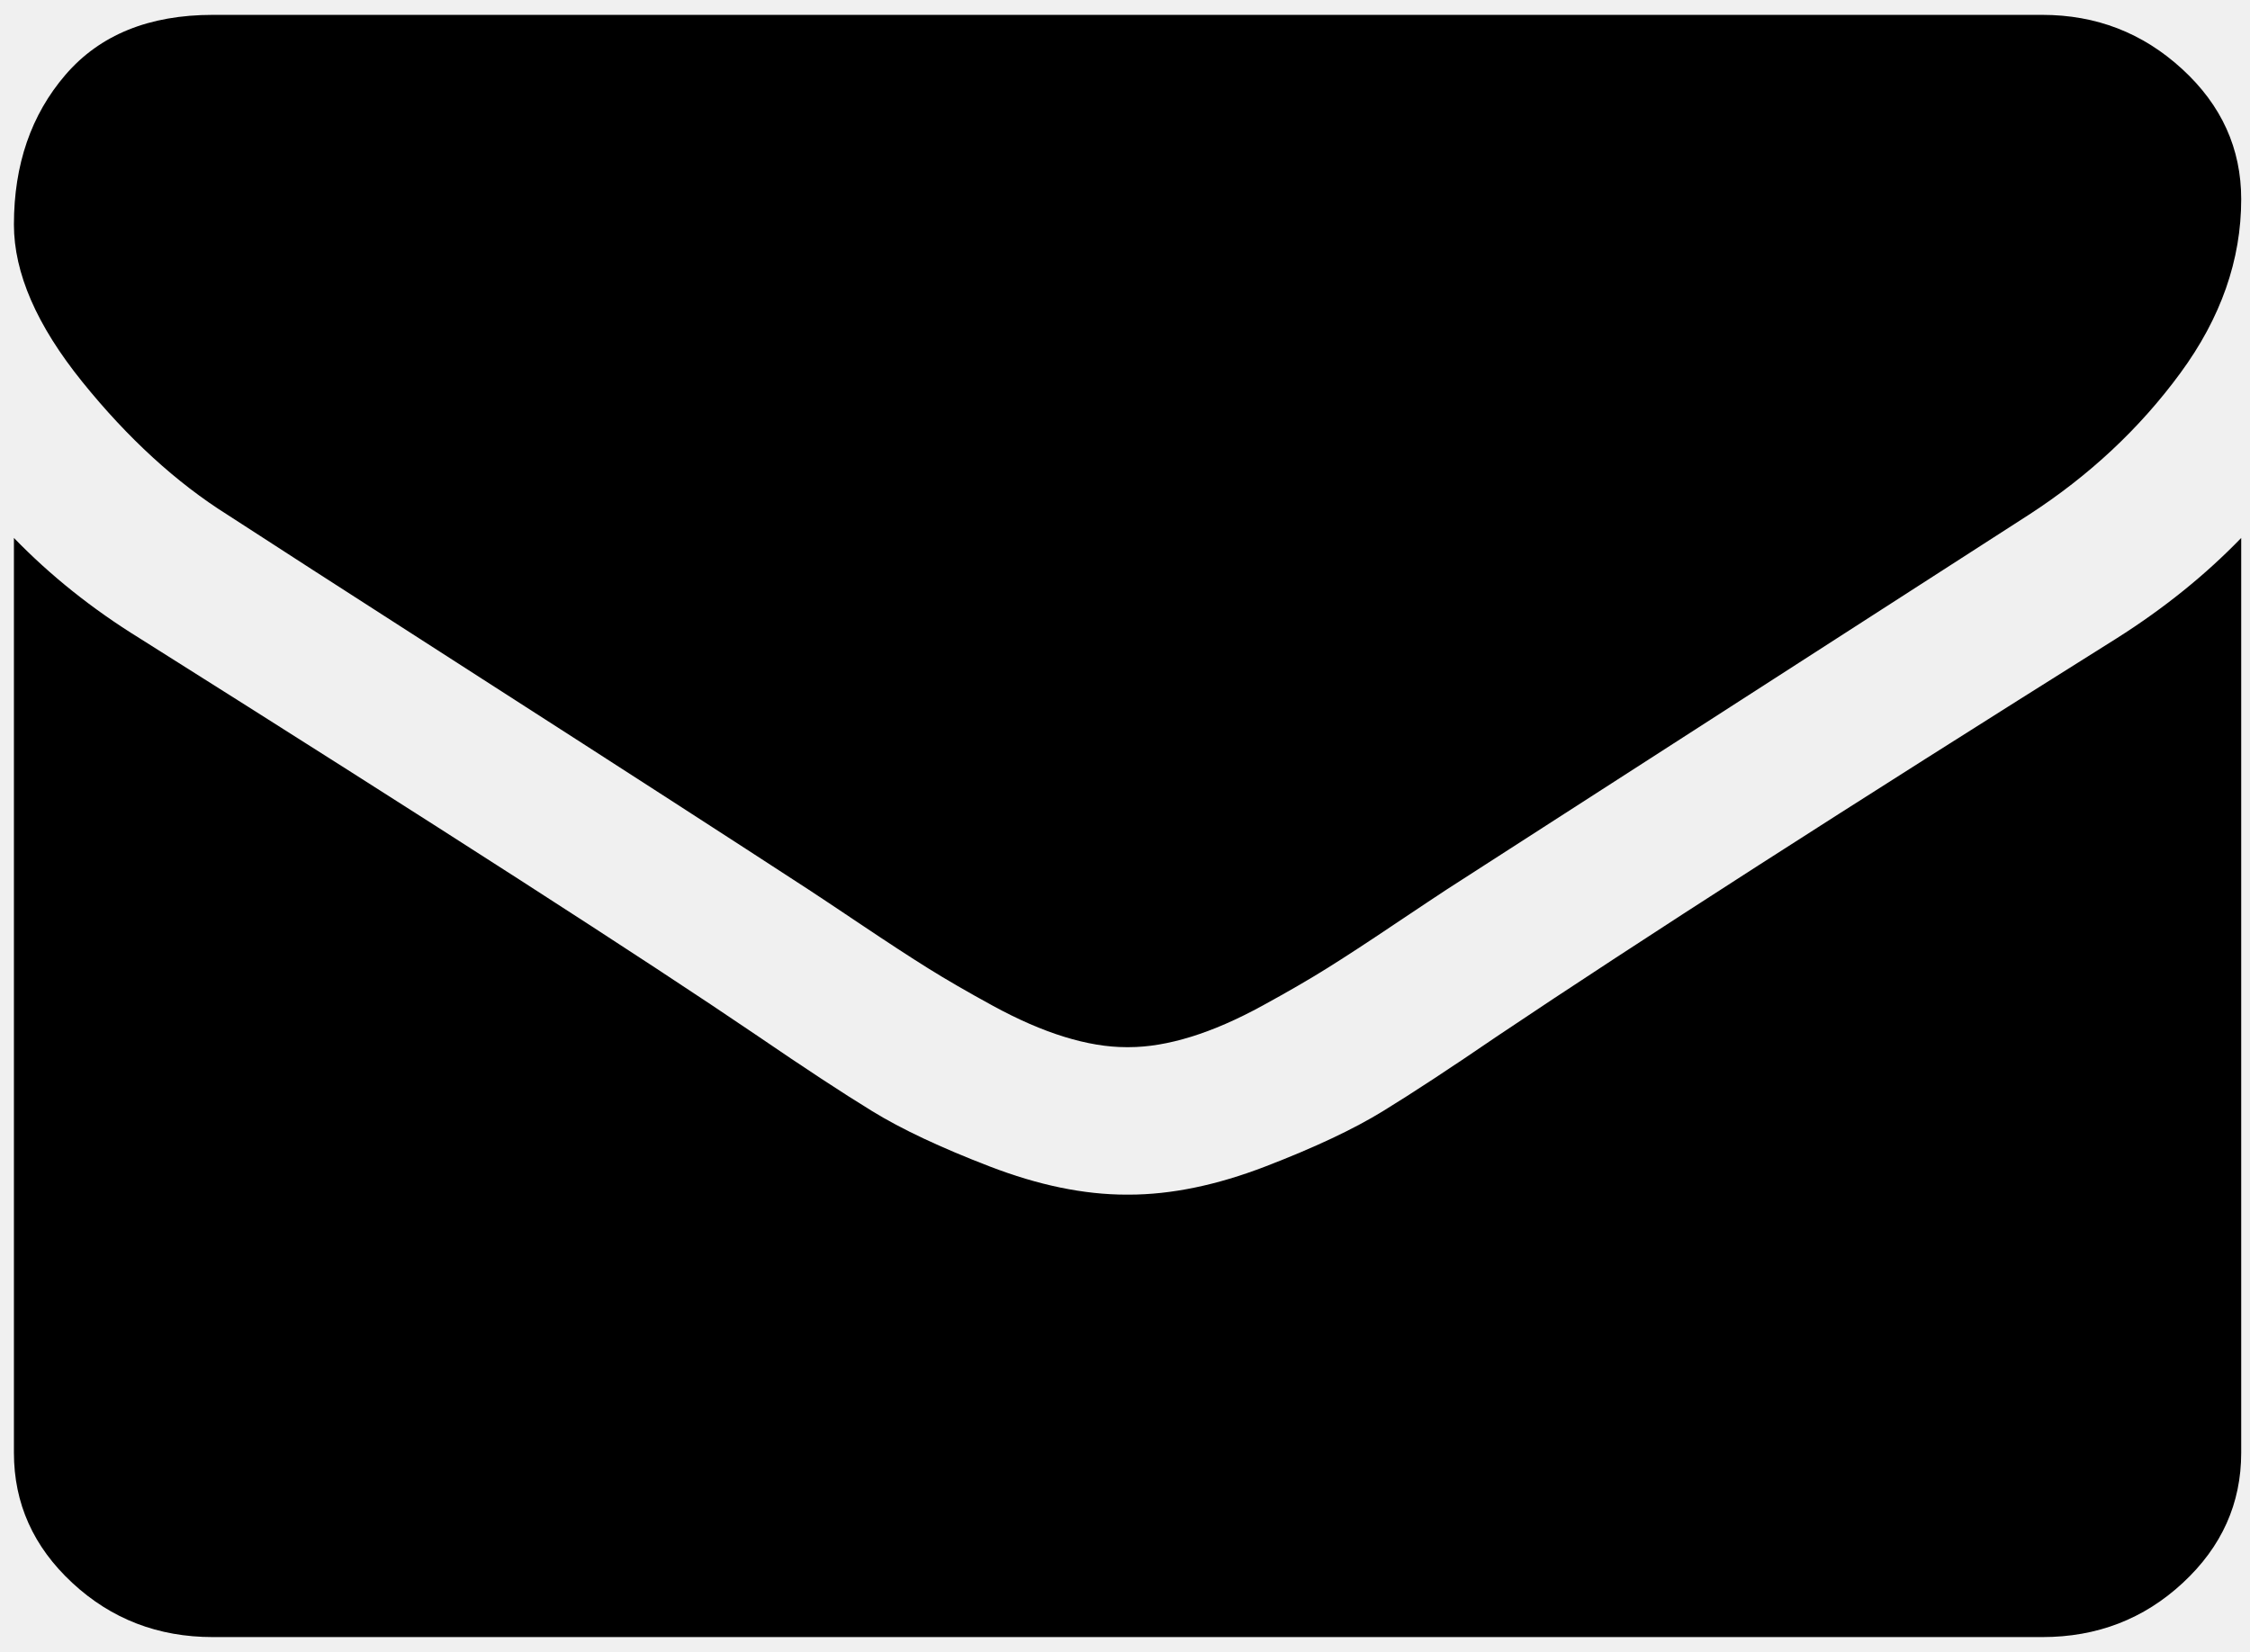
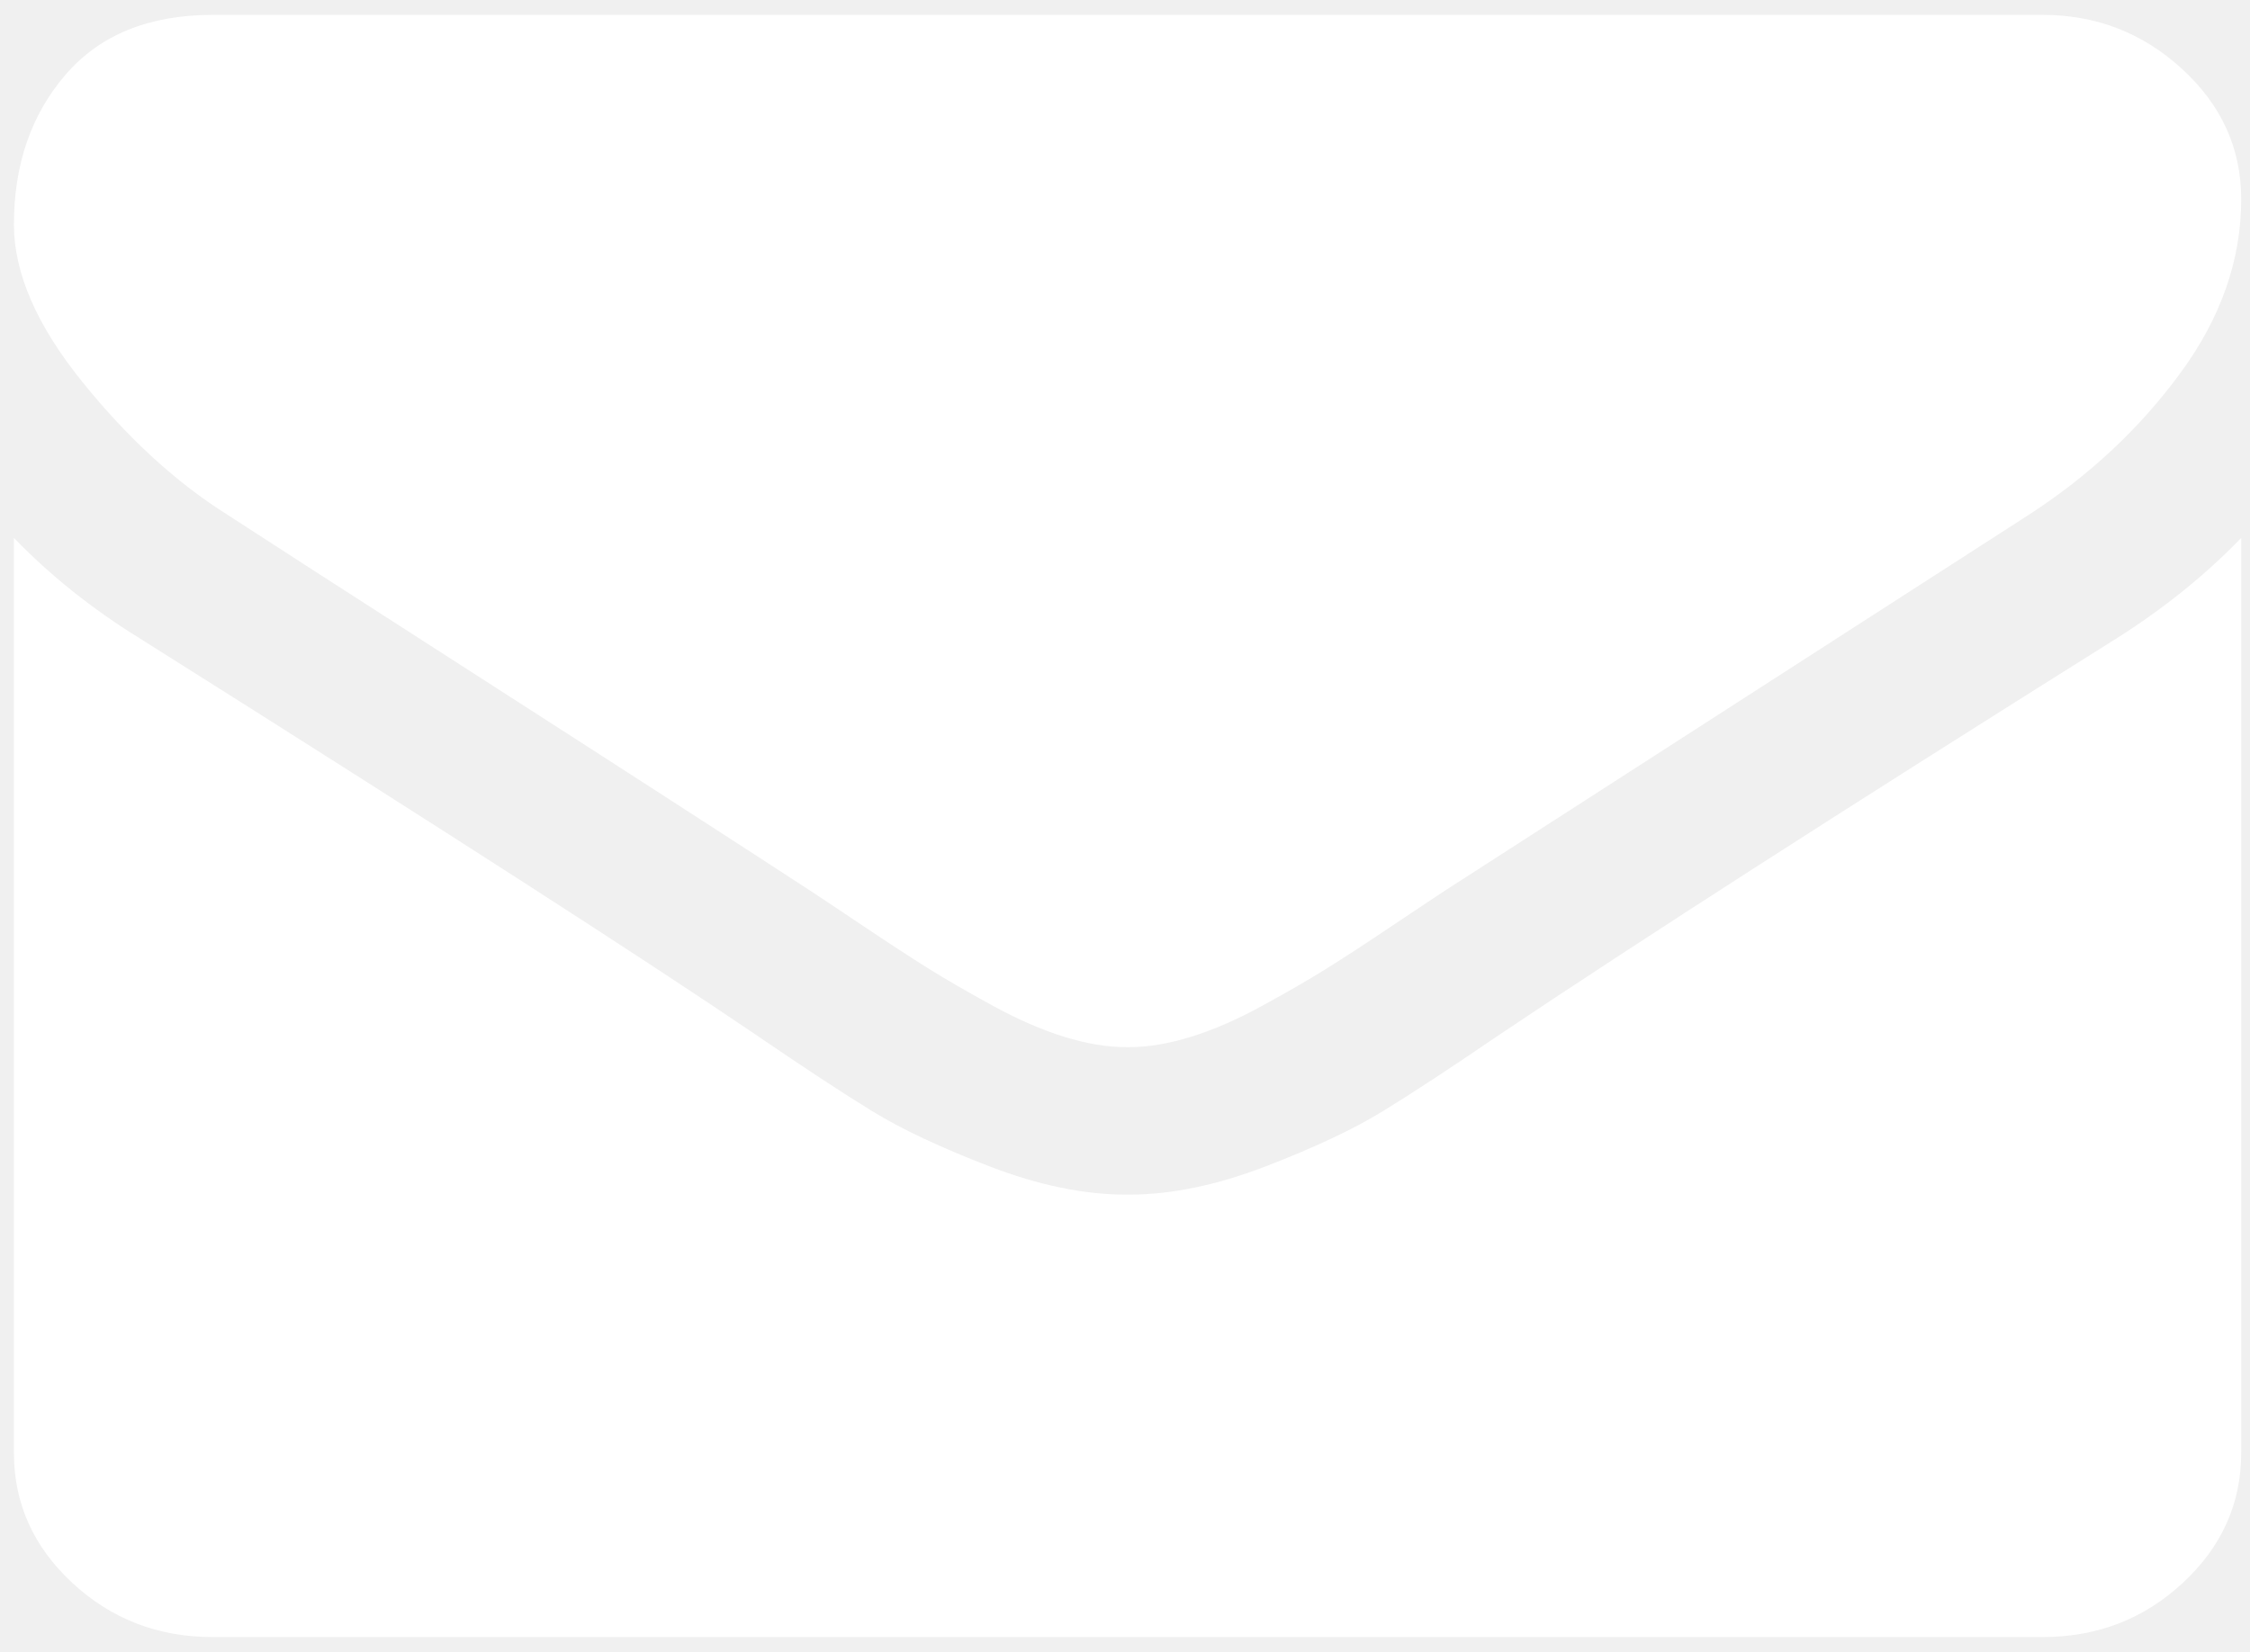
<svg xmlns="http://www.w3.org/2000/svg" width="64px" height="47px" viewBox="0 0 64 47" version="1.1">
  <g id="Landing" stroke="none" stroke-width="1" fill="none" fill-rule="evenodd">
-     <g id="Desktop-HD" transform="translate(-868, -2866)" fill="#000000">
+     <g id="Desktop-HD" transform="translate(-868, -2866)" fill="#FFFFFF">
      <g id="Contact" transform="translate(-15, 2610)">
        <g id="Group" transform="translate(144, 238)">
          <path d="M745.477,32.65 C744.016,31.732 742.637,30.47 741.341,28.864 C740.045,27.258 739.396,25.766 739.396,24.389 C739.396,22.685 739.885,21.264 740.863,20.127 C741.841,18.991 743.238,18.423 745.053,18.423 L797.093,18.423 C798.625,18.423 799.951,18.936 801.07,19.964 C802.19,20.991 802.75,22.226 802.75,23.668 C802.75,25.394 802.173,27.044 801.017,28.617 C799.862,30.191 798.425,31.535 796.704,32.649 C787.843,38.353 782.327,41.904 780.159,43.302 C779.924,43.456 779.422,43.789 778.656,44.302 C777.891,44.816 777.254,45.232 776.748,45.548 C776.241,45.865 775.628,46.22 774.909,46.613 C774.191,47.006 773.513,47.302 772.877,47.498 C772.24,47.695 771.651,47.793 771.109,47.793 L771.073,47.793 L771.038,47.793 C770.496,47.793 769.906,47.695 769.27,47.498 C768.634,47.302 767.956,47.006 767.237,46.613 C766.518,46.22 765.905,45.865 765.398,45.548 C764.892,45.232 764.255,44.816 763.489,44.302 C762.723,43.789 762.223,43.456 761.987,43.302 C759.842,41.904 756.755,39.91 752.724,37.321 C748.694,34.731 746.278,33.174 745.477,32.65 Z M799.214,36.157 C800.558,35.305 801.736,34.354 802.75,33.305 L802.75,59.332 C802.75,60.774 802.197,62.008 801.088,63.036 C799.981,64.064 798.649,64.577 797.094,64.577 L745.053,64.577 C743.497,64.577 742.166,64.064 741.058,63.036 C739.95,62.009 739.396,60.774 739.396,59.332 L739.396,33.305 C740.433,34.376 741.624,35.327 742.967,36.157 C751.499,41.533 757.356,45.303 760.538,47.466 C761.881,48.384 762.971,49.1 763.808,49.613 C764.644,50.127 765.758,50.651 767.149,51.186 C768.539,51.722 769.836,51.989 771.038,51.989 L771.073,51.989 L771.109,51.989 C772.311,51.989 773.607,51.722 774.998,51.186 C776.388,50.651 777.502,50.127 778.338,49.613 C779.175,49.1 780.265,48.384 781.609,47.466 C785.615,44.778 791.484,41.008 799.214,36.157 Z" id="mail" />
        </g>
      </g>
    </g>
  </g>
</svg>
